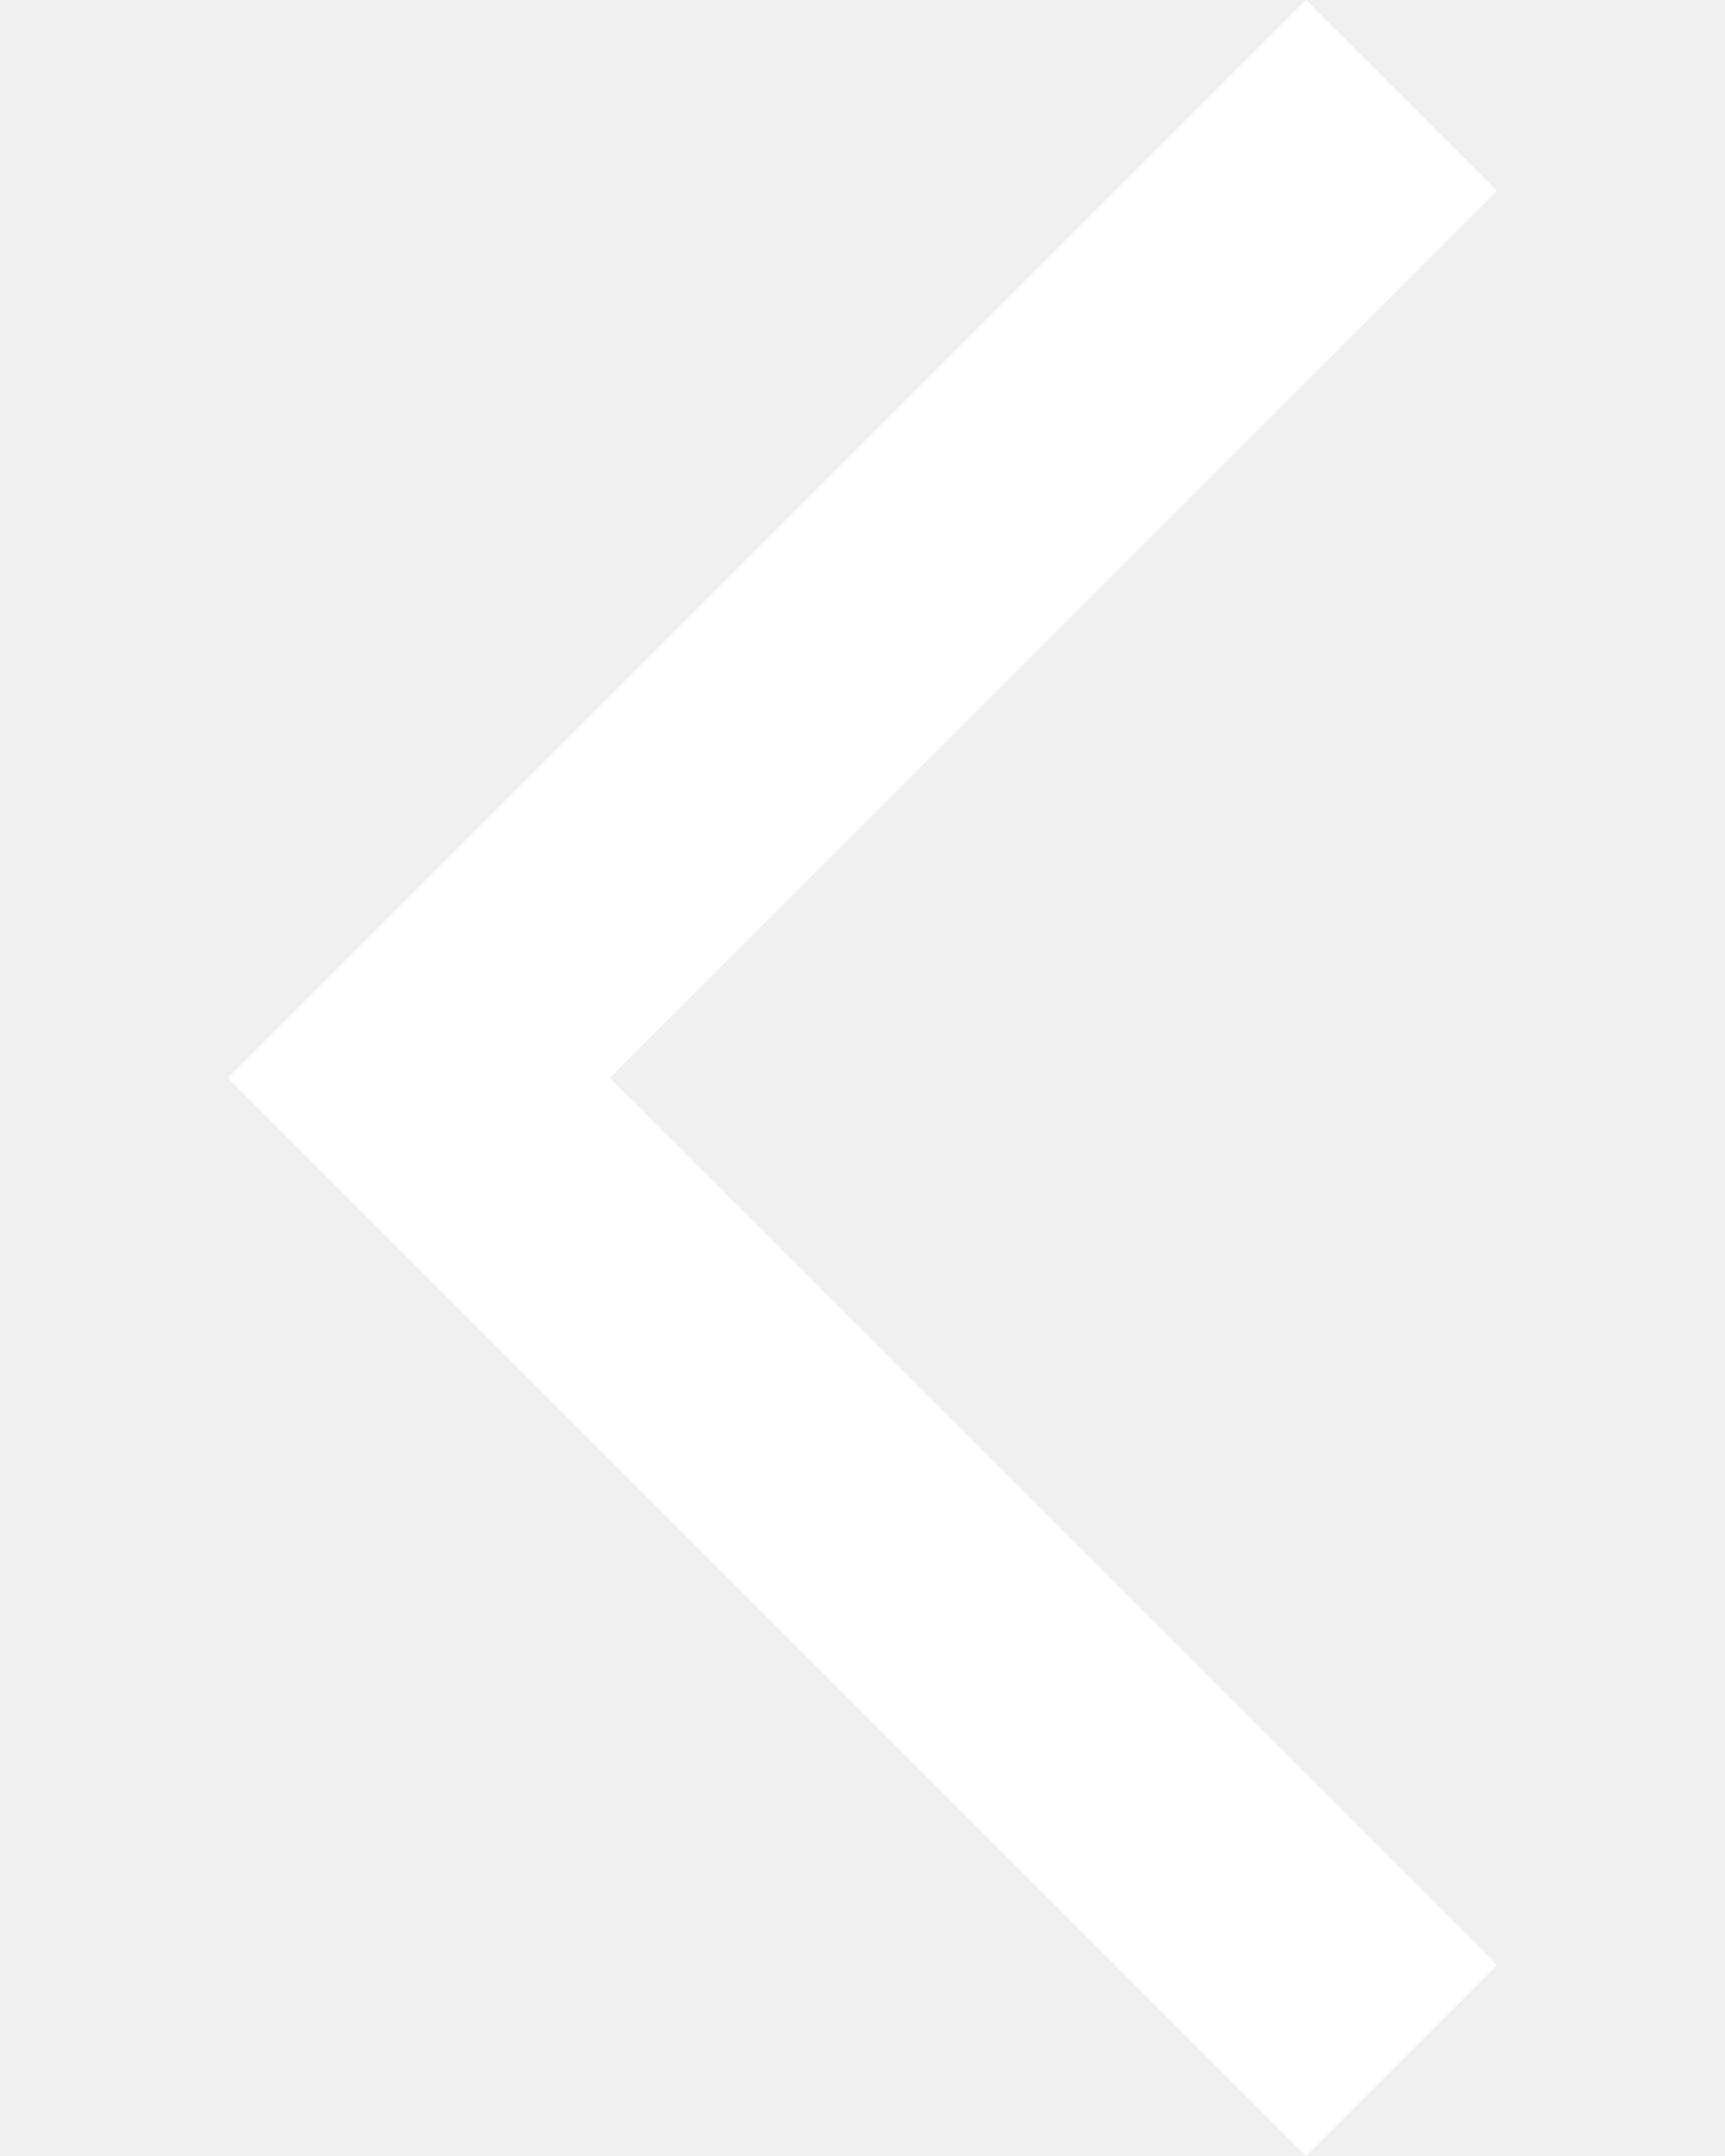
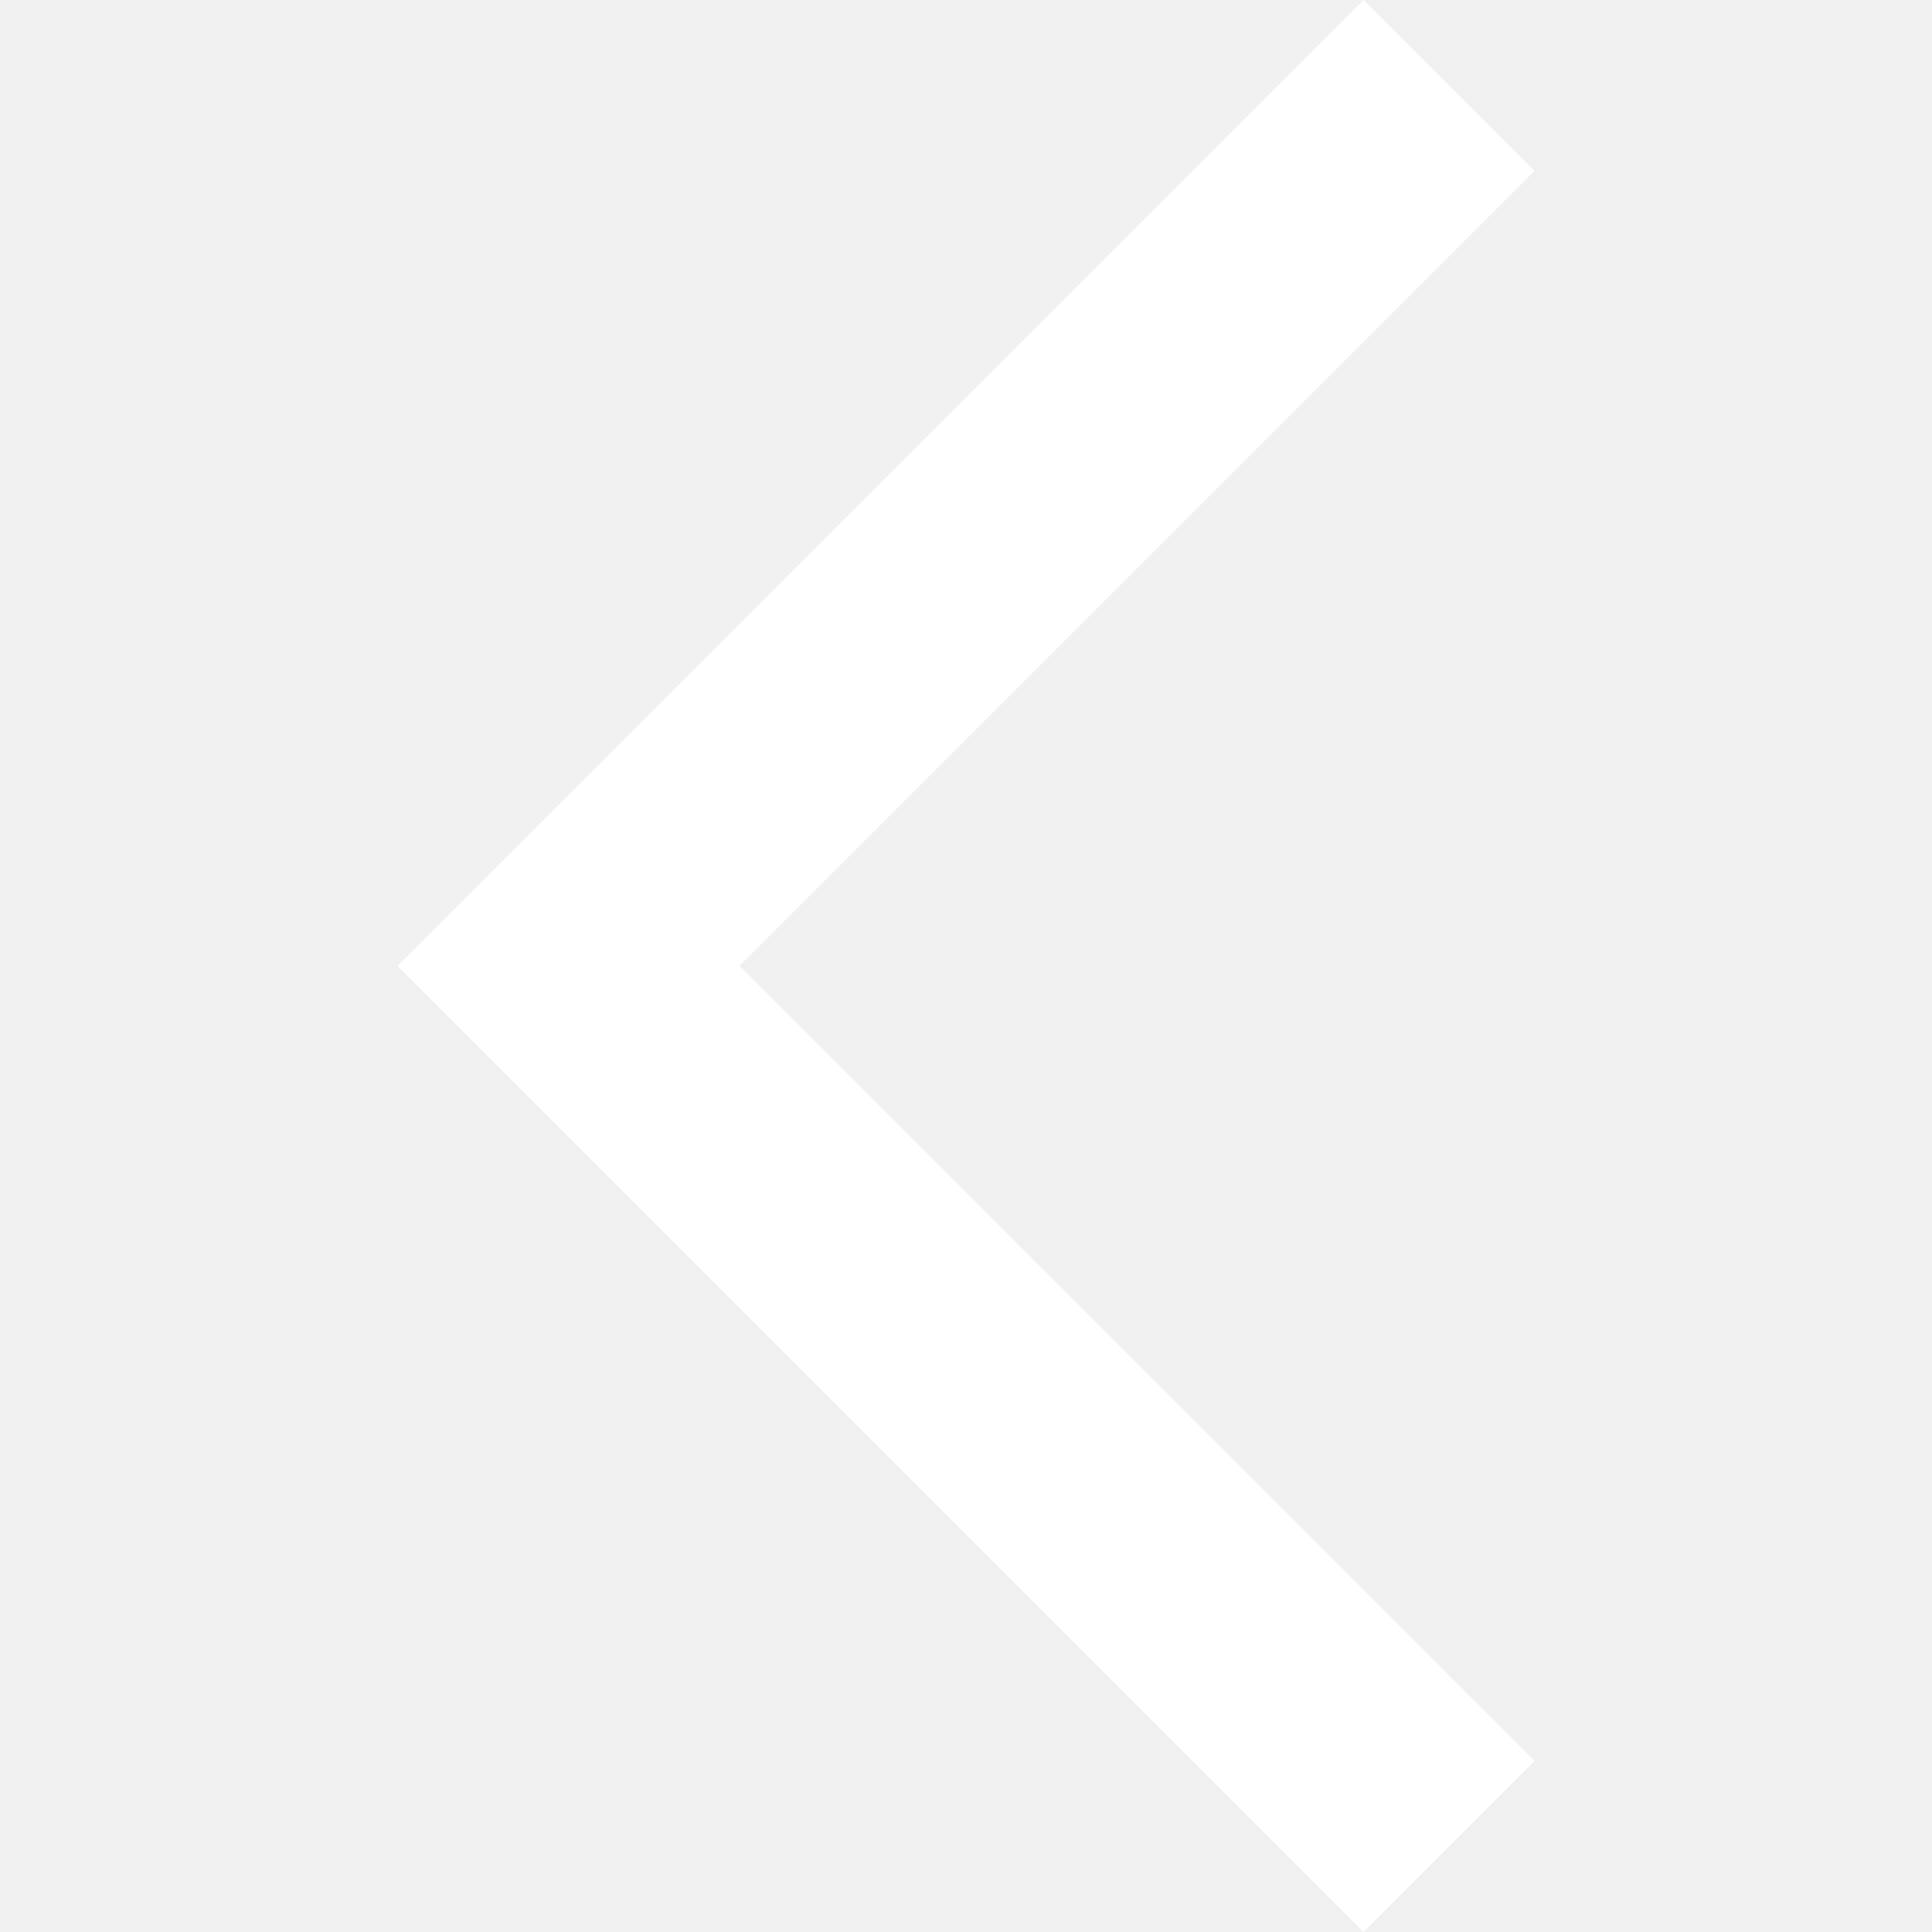
- <svg xmlns="http://www.w3.org/2000/svg" width="12" height="15" viewBox="0 0 12 20" fill="none">
+ <svg xmlns="http://www.w3.org/2000/svg" width="10" height="10" viewBox="0 0 12 20" fill="none">
  <path d="M11.885 1.77L10.115 0L0.115 10L10.115 20L11.885 18.23L3.655 10L11.885 1.77Z" fill="#ffffff" />
</svg>
